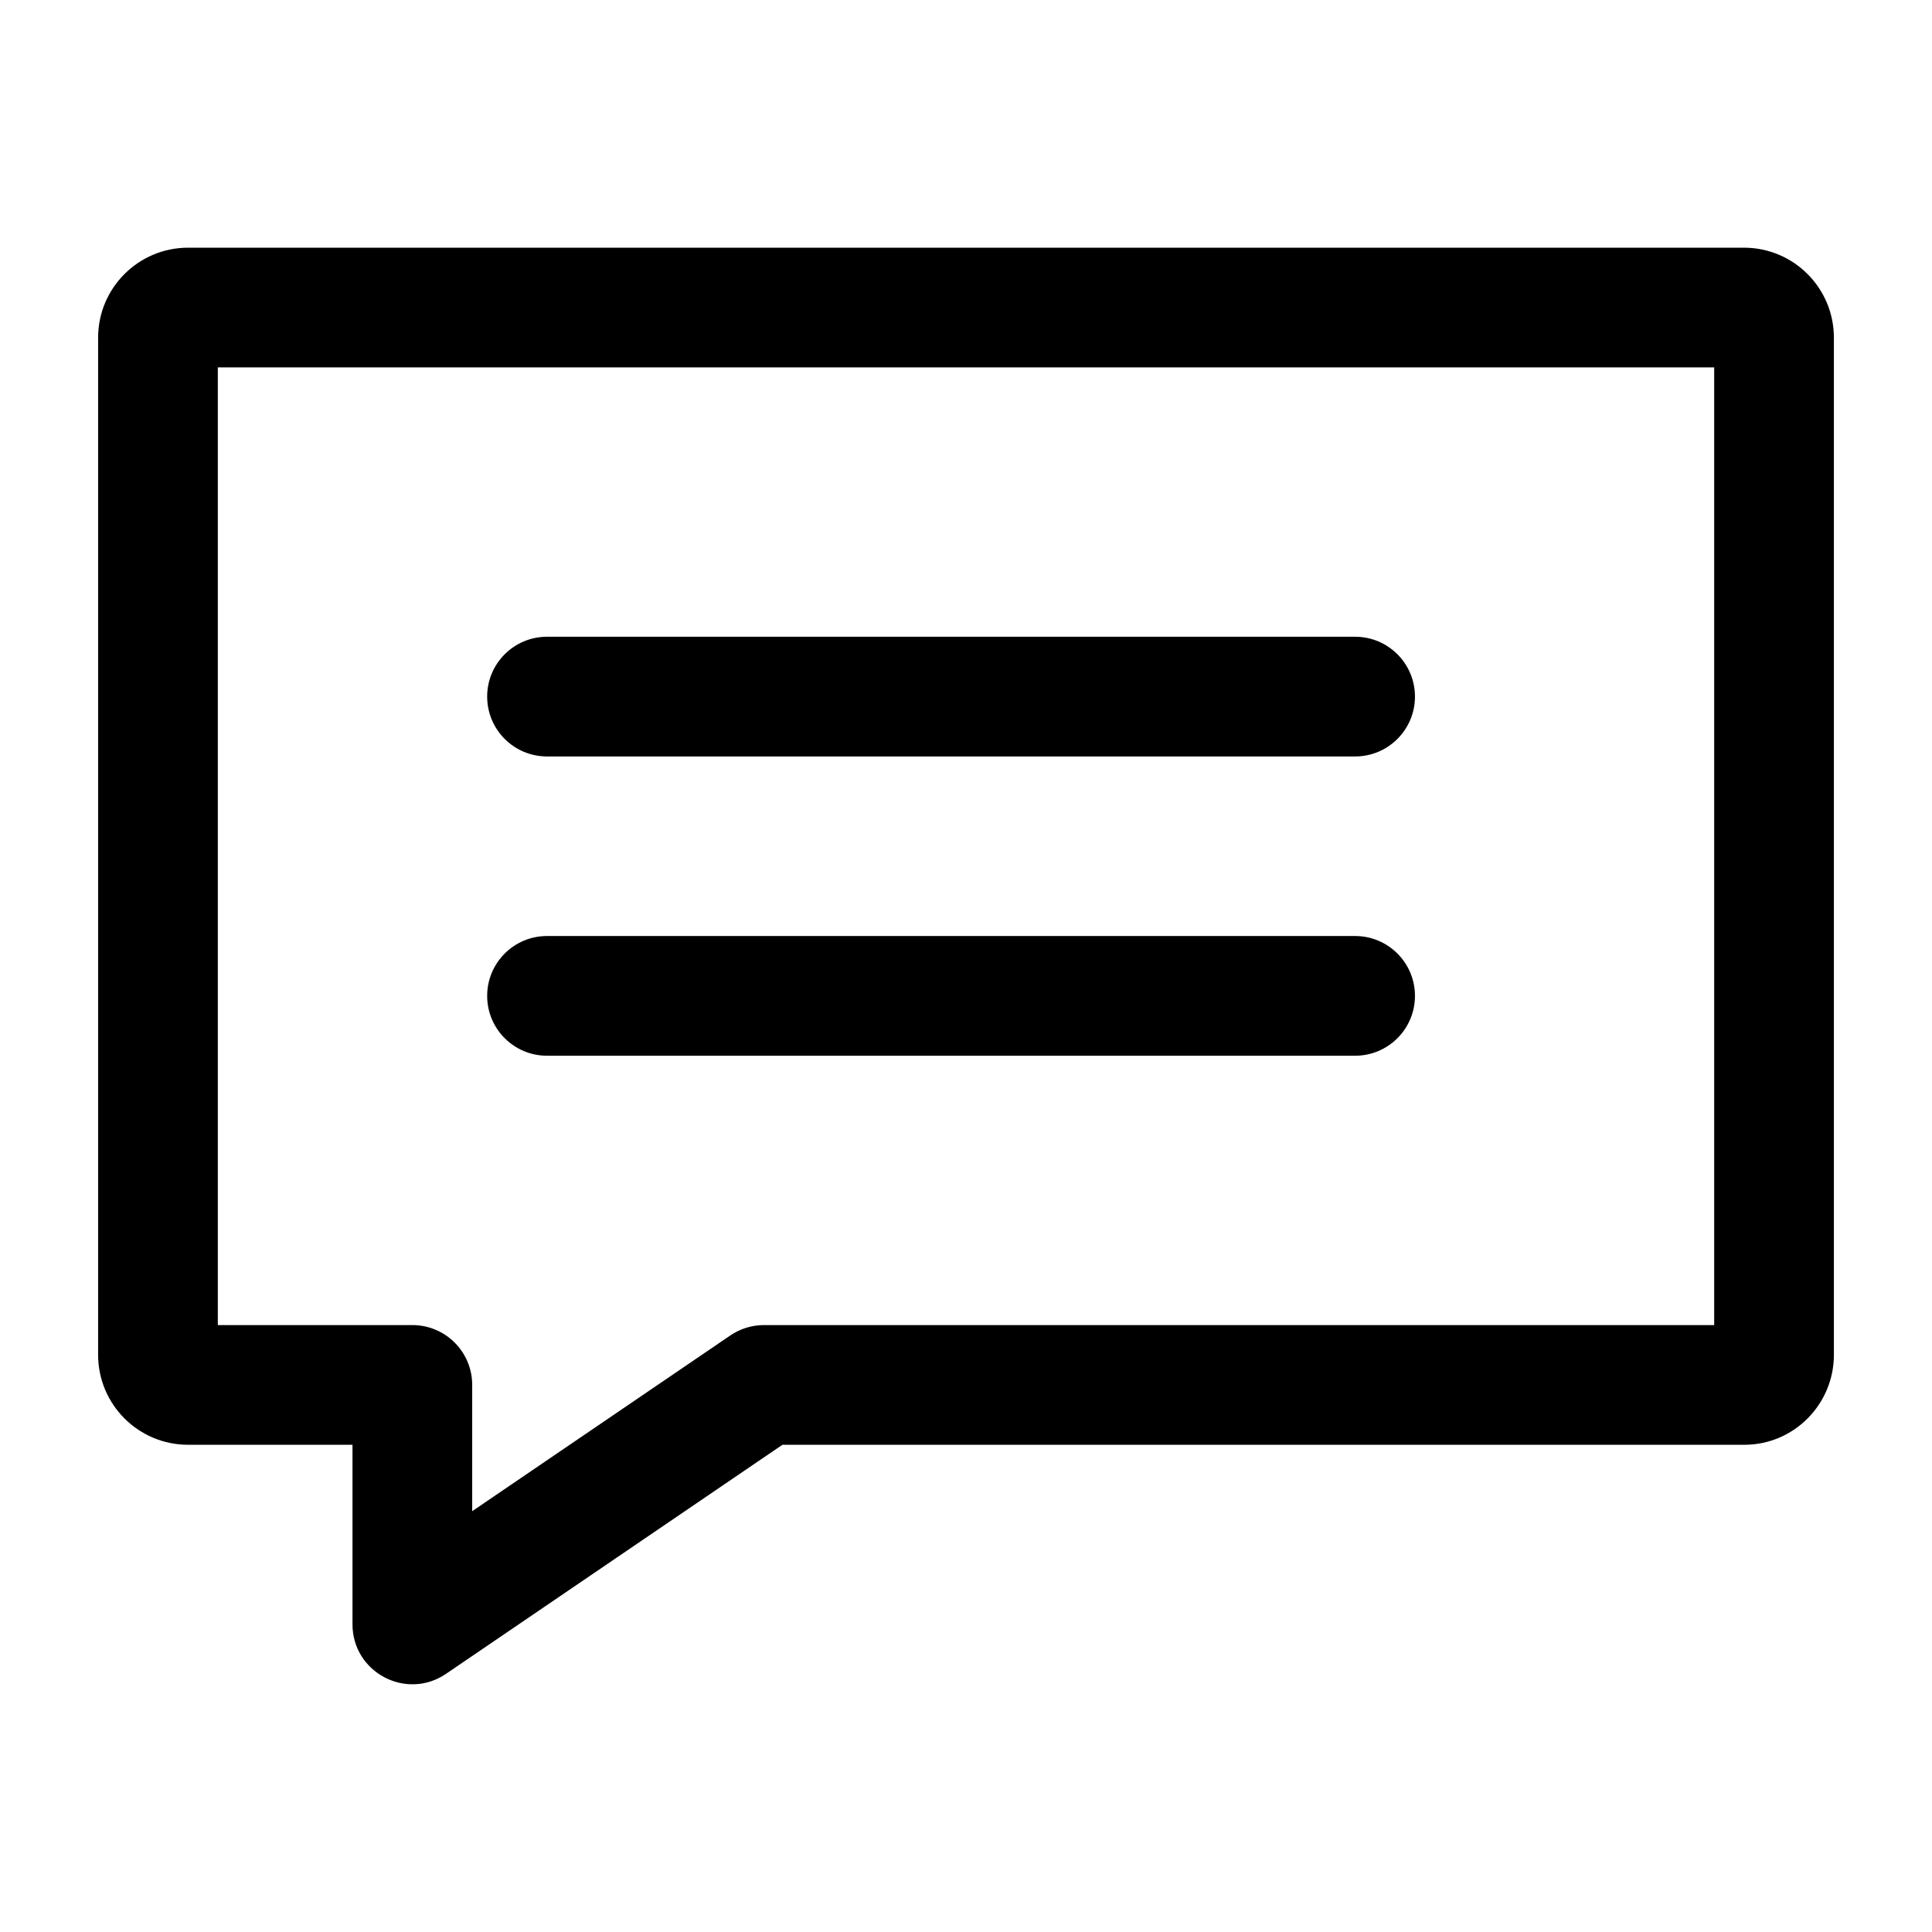
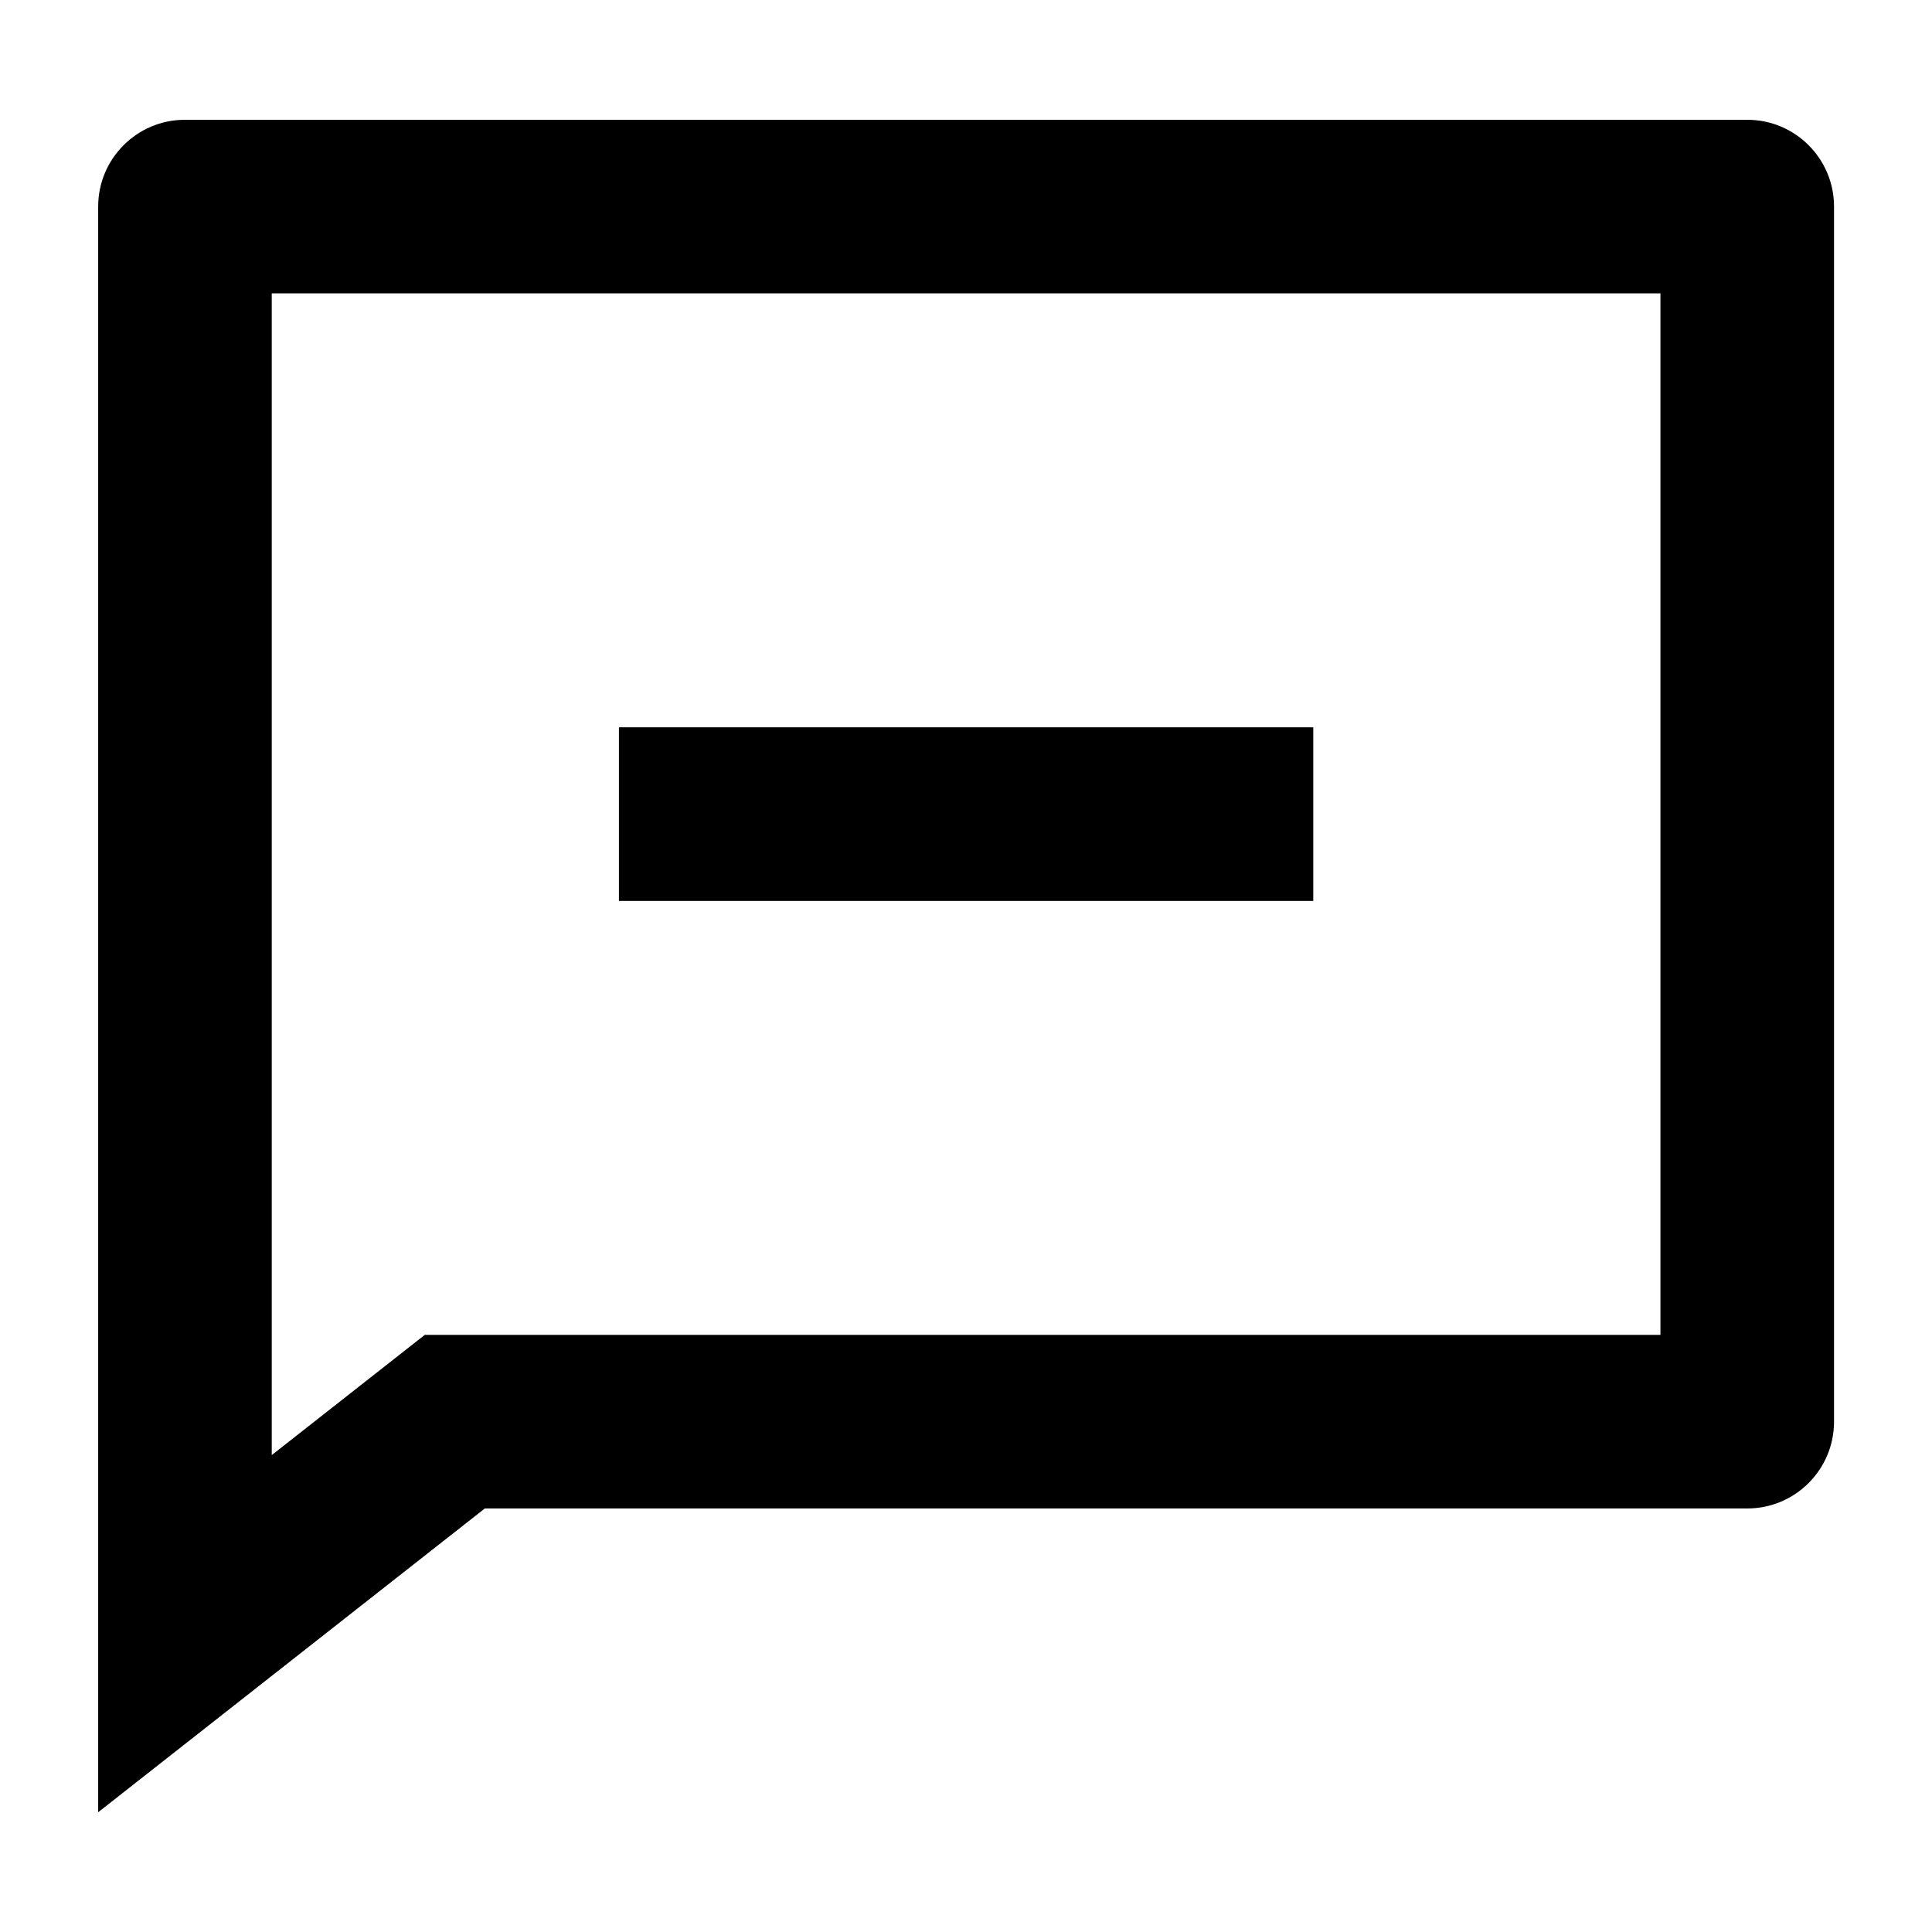
- <svg xmlns="http://www.w3.org/2000/svg" viewBox="0 0 1024 1024" fill="currentColor">
-   <g transform="translate(52.00 51.97) scale(0.89844)">
-     <path d="M970.914 158.897C961.242 158.897 953.379 151.031 953.379 141.396L953.379 741.362C953.379 731.803 961.204 723.862 971.159 723.862L512 723.862 392.828 723.862C385.739 723.862 378.815 725.996 372.955 729.985L165.507 871.226 220.69 900.414 220.69 759.172C220.69 739.671 204.881 723.862 185.379 723.862L53.115 723.862C62.758 723.862 70.621 731.715 70.621 741.362L70.621 141.396C70.621 151.044 62.785 158.897 53.086 158.897L970.914 158.897ZM0 141.396 0 741.362C0 770.738 23.776 794.483 53.115 794.483L185.379 794.483 150.069 759.172 150.069 900.414C150.069 928.772 181.811 945.561 205.252 929.601L412.7 788.36 392.828 794.483 512 794.483 971.159 794.483C1000.442 794.483 1024 770.575 1024 741.362L1024 141.396C1024 112.033 1000.25 88.276 970.914 88.276L53.086 88.276C23.749 88.276 0 112.074 0 141.396ZM741.548 388.414C761.049 388.414 776.858 372.605 776.858 353.103 776.858 333.602 761.049 317.793 741.548 317.793L264.828 317.793C245.326 317.793 229.517 333.602 229.517 353.103 229.517 372.605 245.326 388.414 264.828 388.414L741.548 388.414ZM264.828 494.345C245.326 494.345 229.517 510.154 229.517 529.655 229.517 549.157 245.326 564.966 264.828 564.966L741.548 564.966C761.049 564.966 776.858 549.157 776.858 529.655 776.858 510.154 761.049 494.345 741.548 494.345L264.828 494.345Z" />
+ <svg xmlns="http://www.w3.org/2000/svg" viewBox="0 0 1024 1024" width="1024" height="1024" fill="#000">
+   <g transform="translate(-39.97 -74.52) scale(1.07817)">
+     <path d="M275.413 810.667L85.333 960V170.667a42.667 42.667 0 0 1 42.667-42.667h768a42.667 42.667 0 0 1 42.667 42.667v597.333a42.667 42.667 0 0 1-42.667 42.667H275.413z m-29.525-85.333H853.333V213.333H170.667v571.093L245.888 725.333zM341.333 426.667h341.333v85.333H341.333v-85.333z" />
  </g>
</svg>
